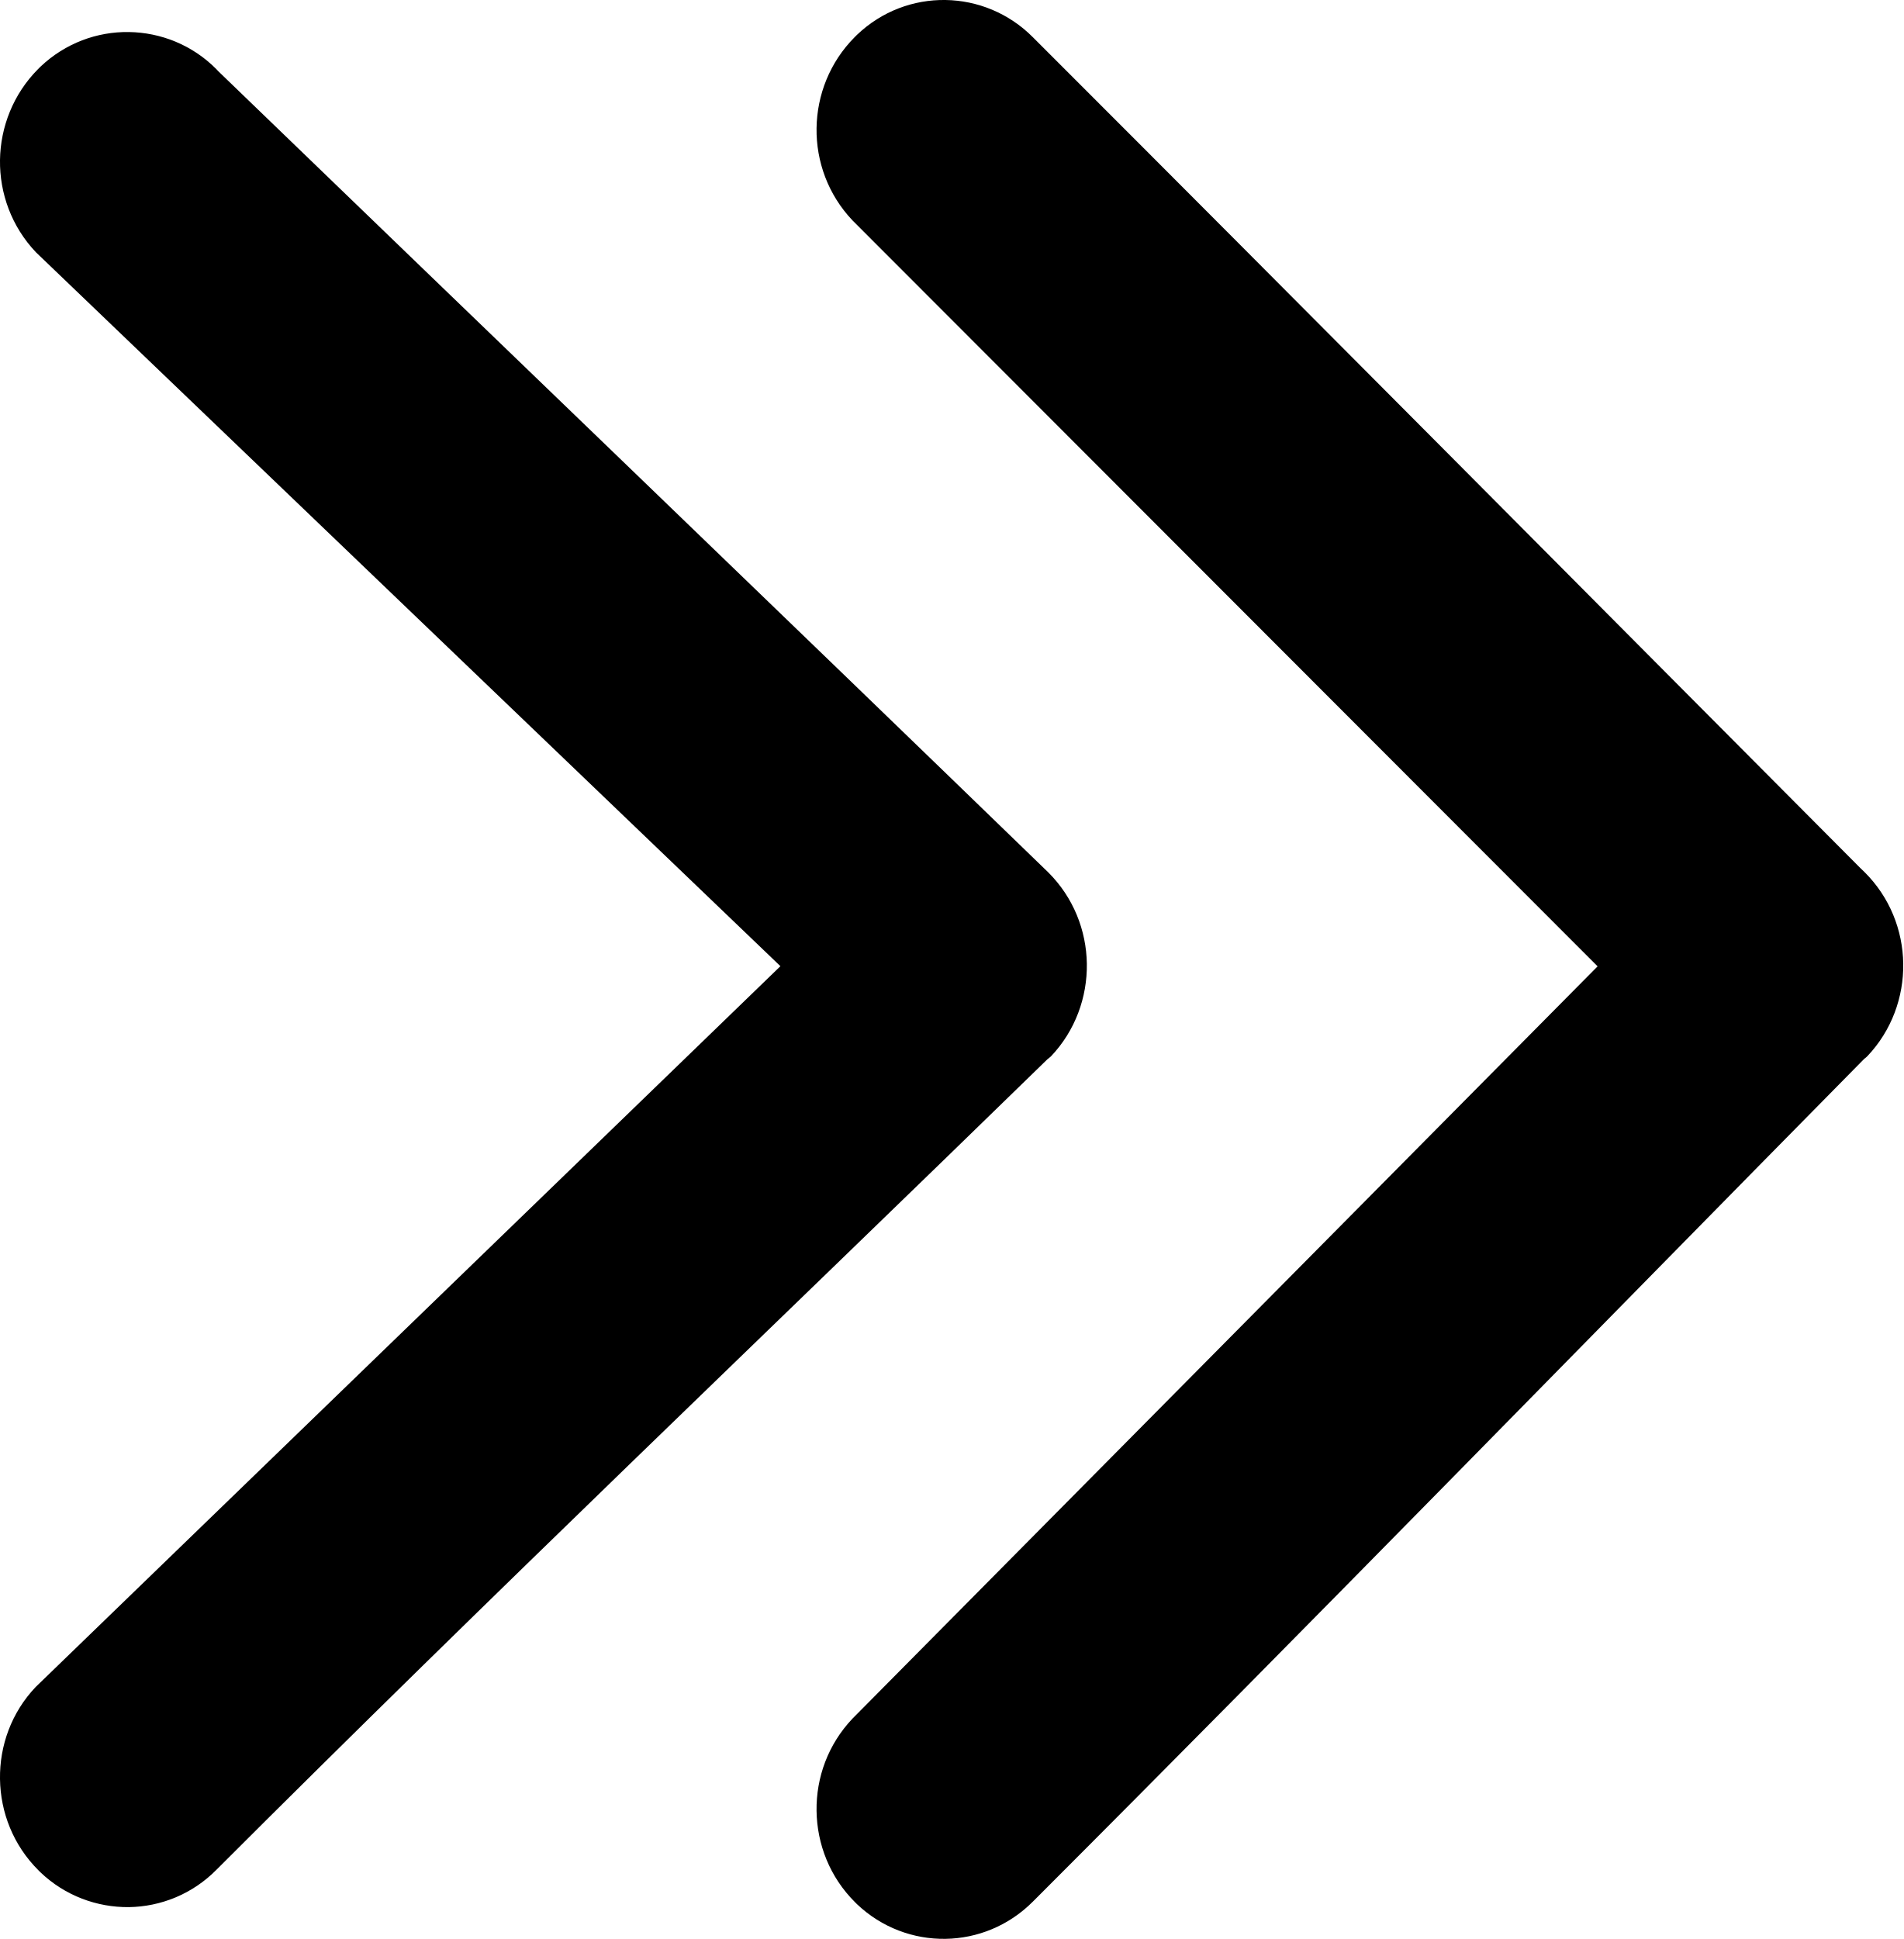
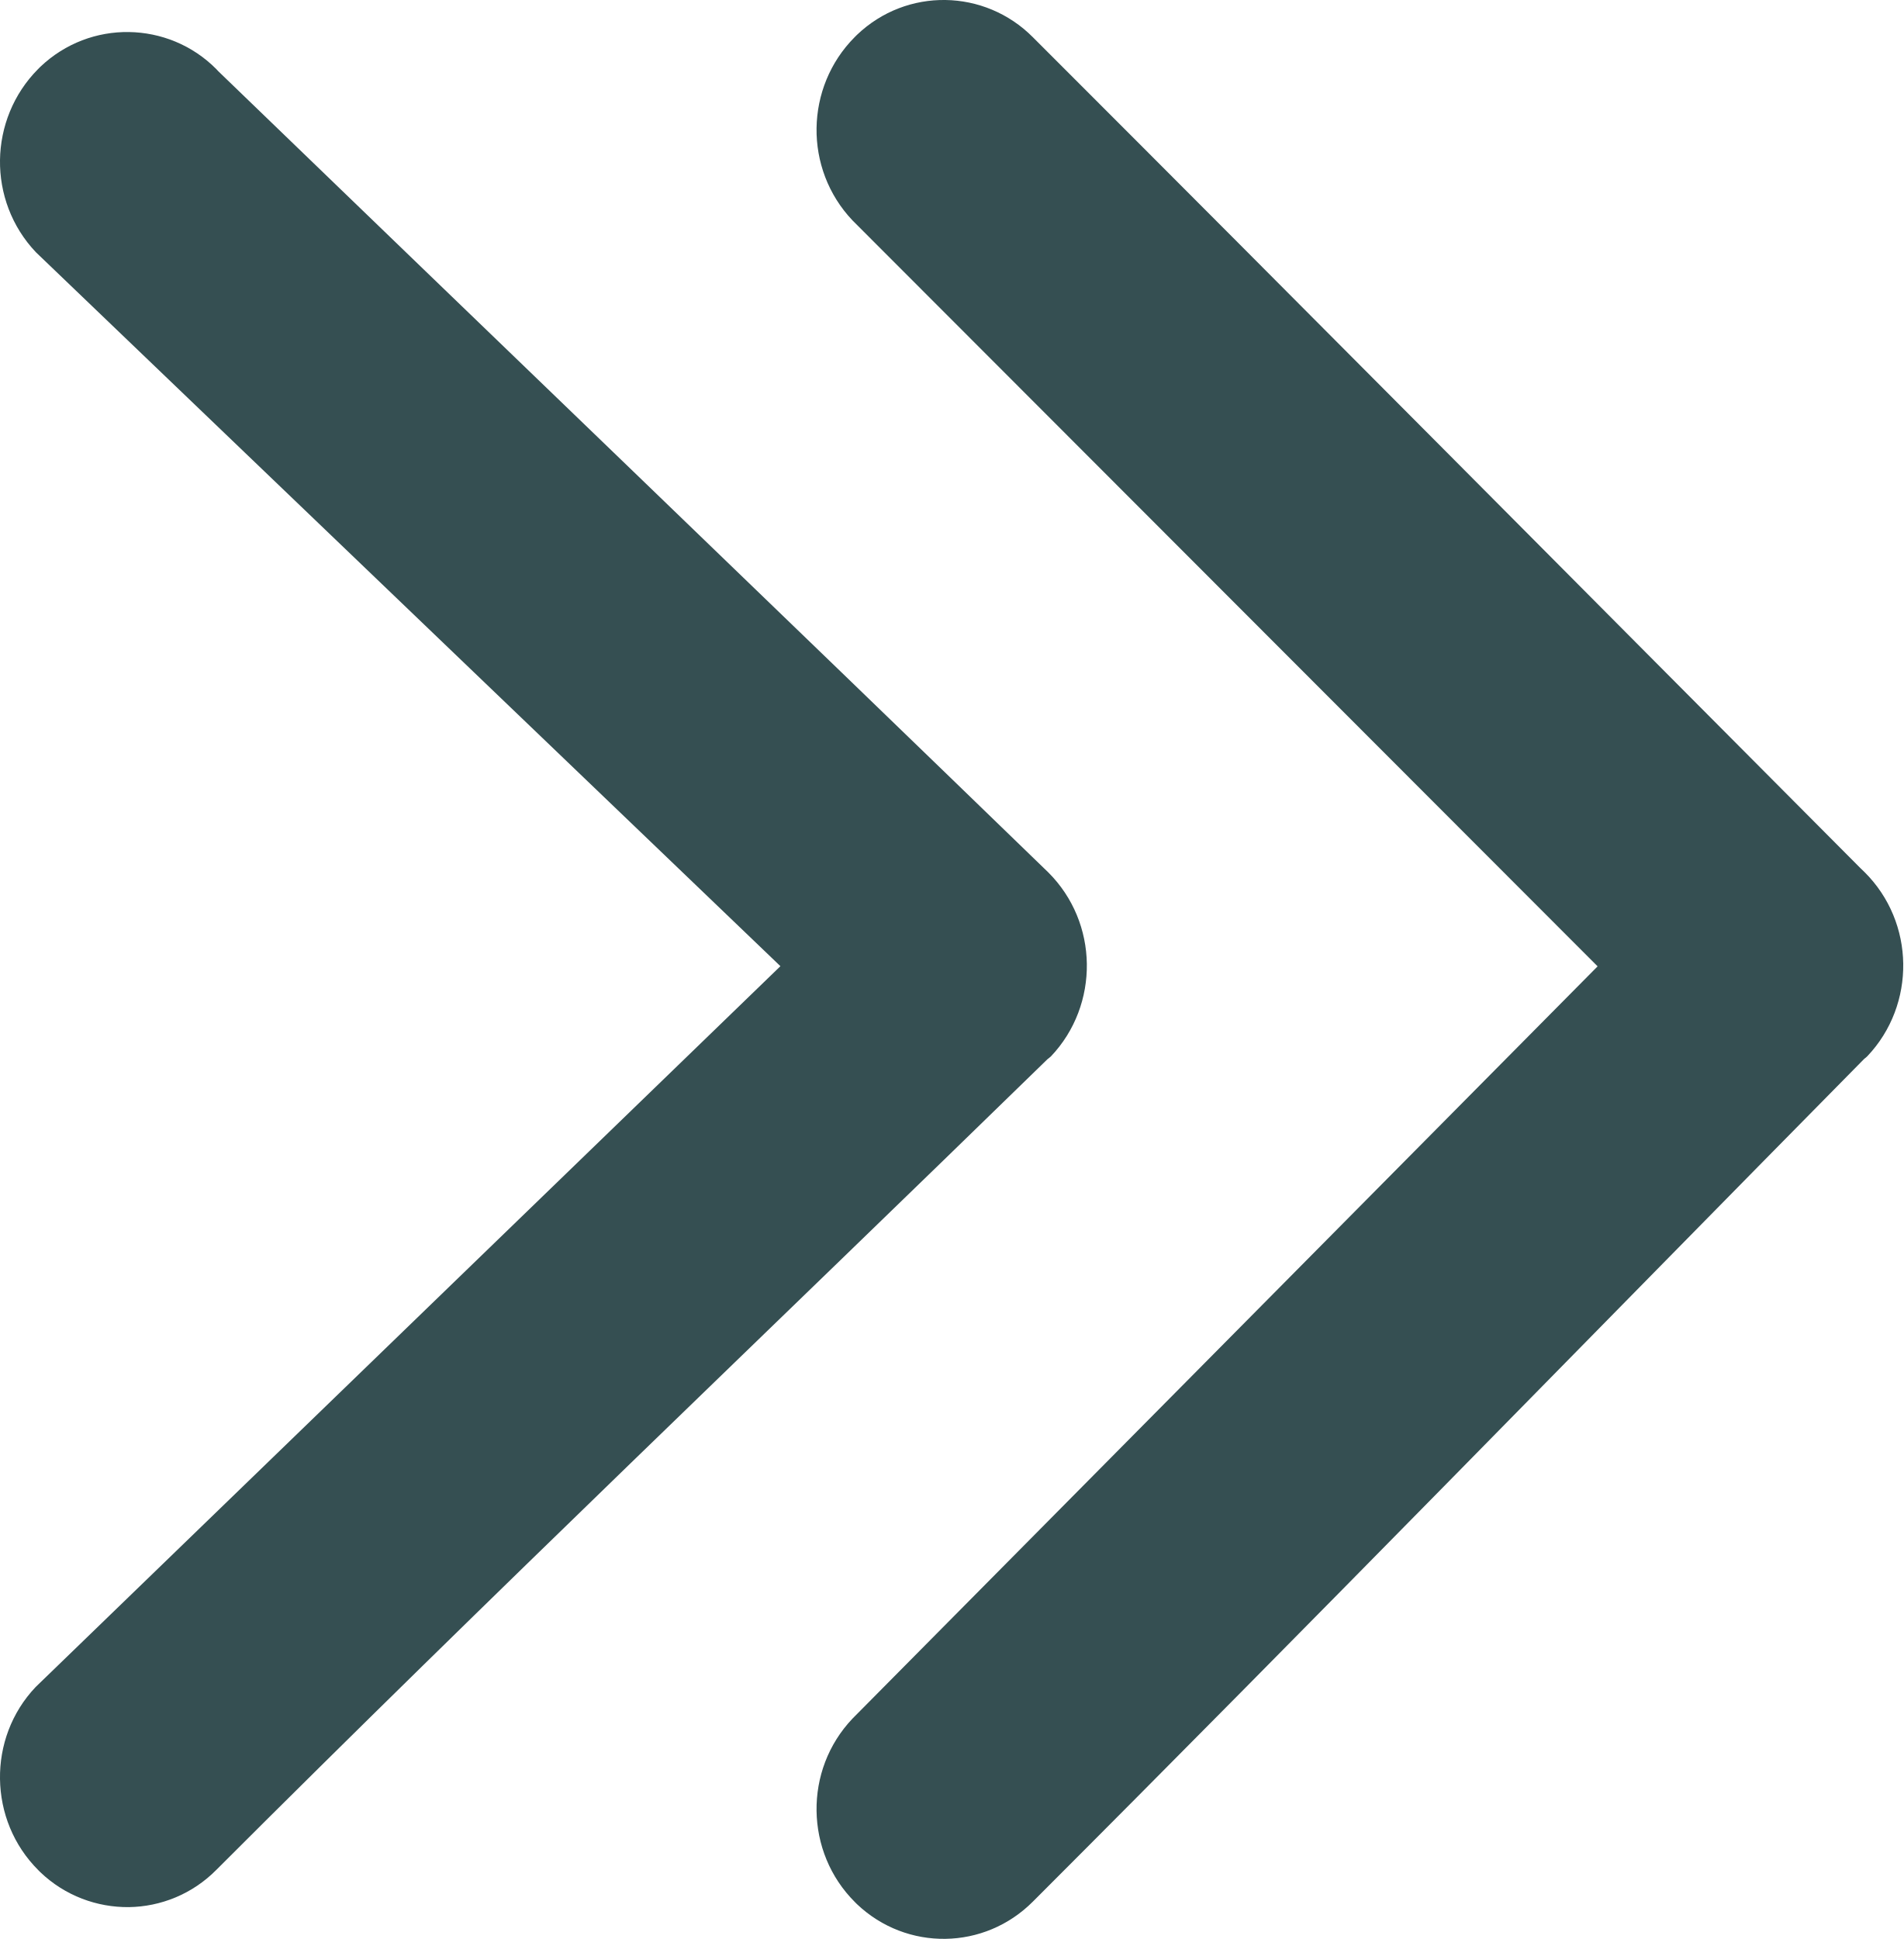
- <svg xmlns="http://www.w3.org/2000/svg" version="1.1" id="Layer_1" x="0px" y="0px" viewBox="0 0 120.64 122.88" style="enable-background:new 0 0 120.64 122.88" xml:space="preserve">
-   <g>
-     <path d="M54.03,108.91c-1.55,1.63-2.31,3.74-2.28,5.85c0.03,2.11,0.84,4.2,2.44,5.79l0.12,0.12c1.58,1.5,3.6,2.23,5.61,2.2 c2.01-0.03,4.01-0.82,5.55-2.37c17.66-17.66,35.13-35.61,52.68-53.4c0.07-0.05,0.13-0.1,0.19-0.16c1.55-1.63,2.31-3.76,2.28-5.87 c-0.03-2.11-0.85-4.21-2.45-5.8l-0.27-0.26C100.43,37.47,82.98,19.87,65.46,2.36C63.93,0.82,61.93,0.03,59.92,0 c-2.01-0.03-4.03,0.7-5.61,2.21l-0.15,0.15c-1.57,1.58-2.38,3.66-2.41,5.76c-0.03,2.1,0.73,4.22,2.28,5.85l47.22,47.27 L54.03,108.91L54.03,108.91z M2.26,106.91c-1.54,1.62-2.29,3.73-2.26,5.83c0.03,2.11,0.84,4.2,2.44,5.79l0.12,0.12 c1.57,1.5,3.6,2.23,5.61,2.21c2.01-0.03,4.02-0.82,5.55-2.37C31.01,101.2,48.87,84.2,66.39,67.12c0.07-0.05,0.14-0.11,0.21-0.17 c1.55-1.63,2.31-3.76,2.28-5.87c-0.03-2.11-0.85-4.21-2.45-5.8C48.94,38.33,31.36,21.44,13.83,4.51l-0.12-0.13 c-1.53-1.54-3.53-2.32-5.54-2.35C6.16,2,4.14,2.73,2.56,4.23L2.41,4.38C0.84,5.96,0.03,8.05,0,10.14c-0.03,2.1,0.73,4.22,2.28,5.85 l47.18,45.24L2.26,106.91L2.26,106.91z" />
+ <svg xmlns="http://www.w3.org/2000/svg" enable-background="new 0 0 120.64 122.88" version="1.1" viewBox="0 0 120.64 122.88" xml:space="preserve">
+   <g fill="#354f52">
+     <path d="m54.03 108.91c-1.55 1.63-2.31 3.74-2.28 5.85s0.84 4.2 2.44 5.79l0.12 0.12c1.58 1.5 3.6 2.23 5.61 2.2s4.01-0.82 5.55-2.37c17.66-17.66 35.13-35.61 52.68-53.4 0.07-0.05 0.13-0.1 0.19-0.16 1.55-1.63 2.31-3.76 2.28-5.87s-0.85-4.21-2.45-5.8l-0.27-0.26c-17.47-17.54-34.92-35.14-52.44-52.65-1.53-1.54-3.53-2.33-5.54-2.36s-4.03 0.7-5.61 2.21l-0.15 0.15c-1.57 1.58-2.38 3.66-2.41 5.76s0.73 4.22 2.28 5.85l47.22 47.27-47.22 47.67zm-51.77-2c-1.54 1.62-2.29 3.73-2.26 5.83 0.03 2.11 0.84 4.2 2.44 5.79l0.12 0.12c1.57 1.5 3.6 2.23 5.61 2.21 2.01-0.03 4.02-0.82 5.55-2.37 17.29-17.29 35.15-34.29 52.67-51.37 0.07-0.05 0.14-0.11 0.21-0.17 1.55-1.63 2.31-3.76 2.28-5.87s-0.85-4.21-2.45-5.8c-17.49-16.95-35.07-33.84-52.6-50.77l-0.12-0.13c-1.53-1.54-3.53-2.32-5.54-2.35s-4.03 0.7-5.61 2.2l-0.15 0.15c-1.57 1.58-2.38 3.67-2.41 5.76-0.03 2.1 0.73 4.22 2.28 5.85l47.18 45.24-47.2 45.68z" fill="#354f52" />
  </g>
</svg>
